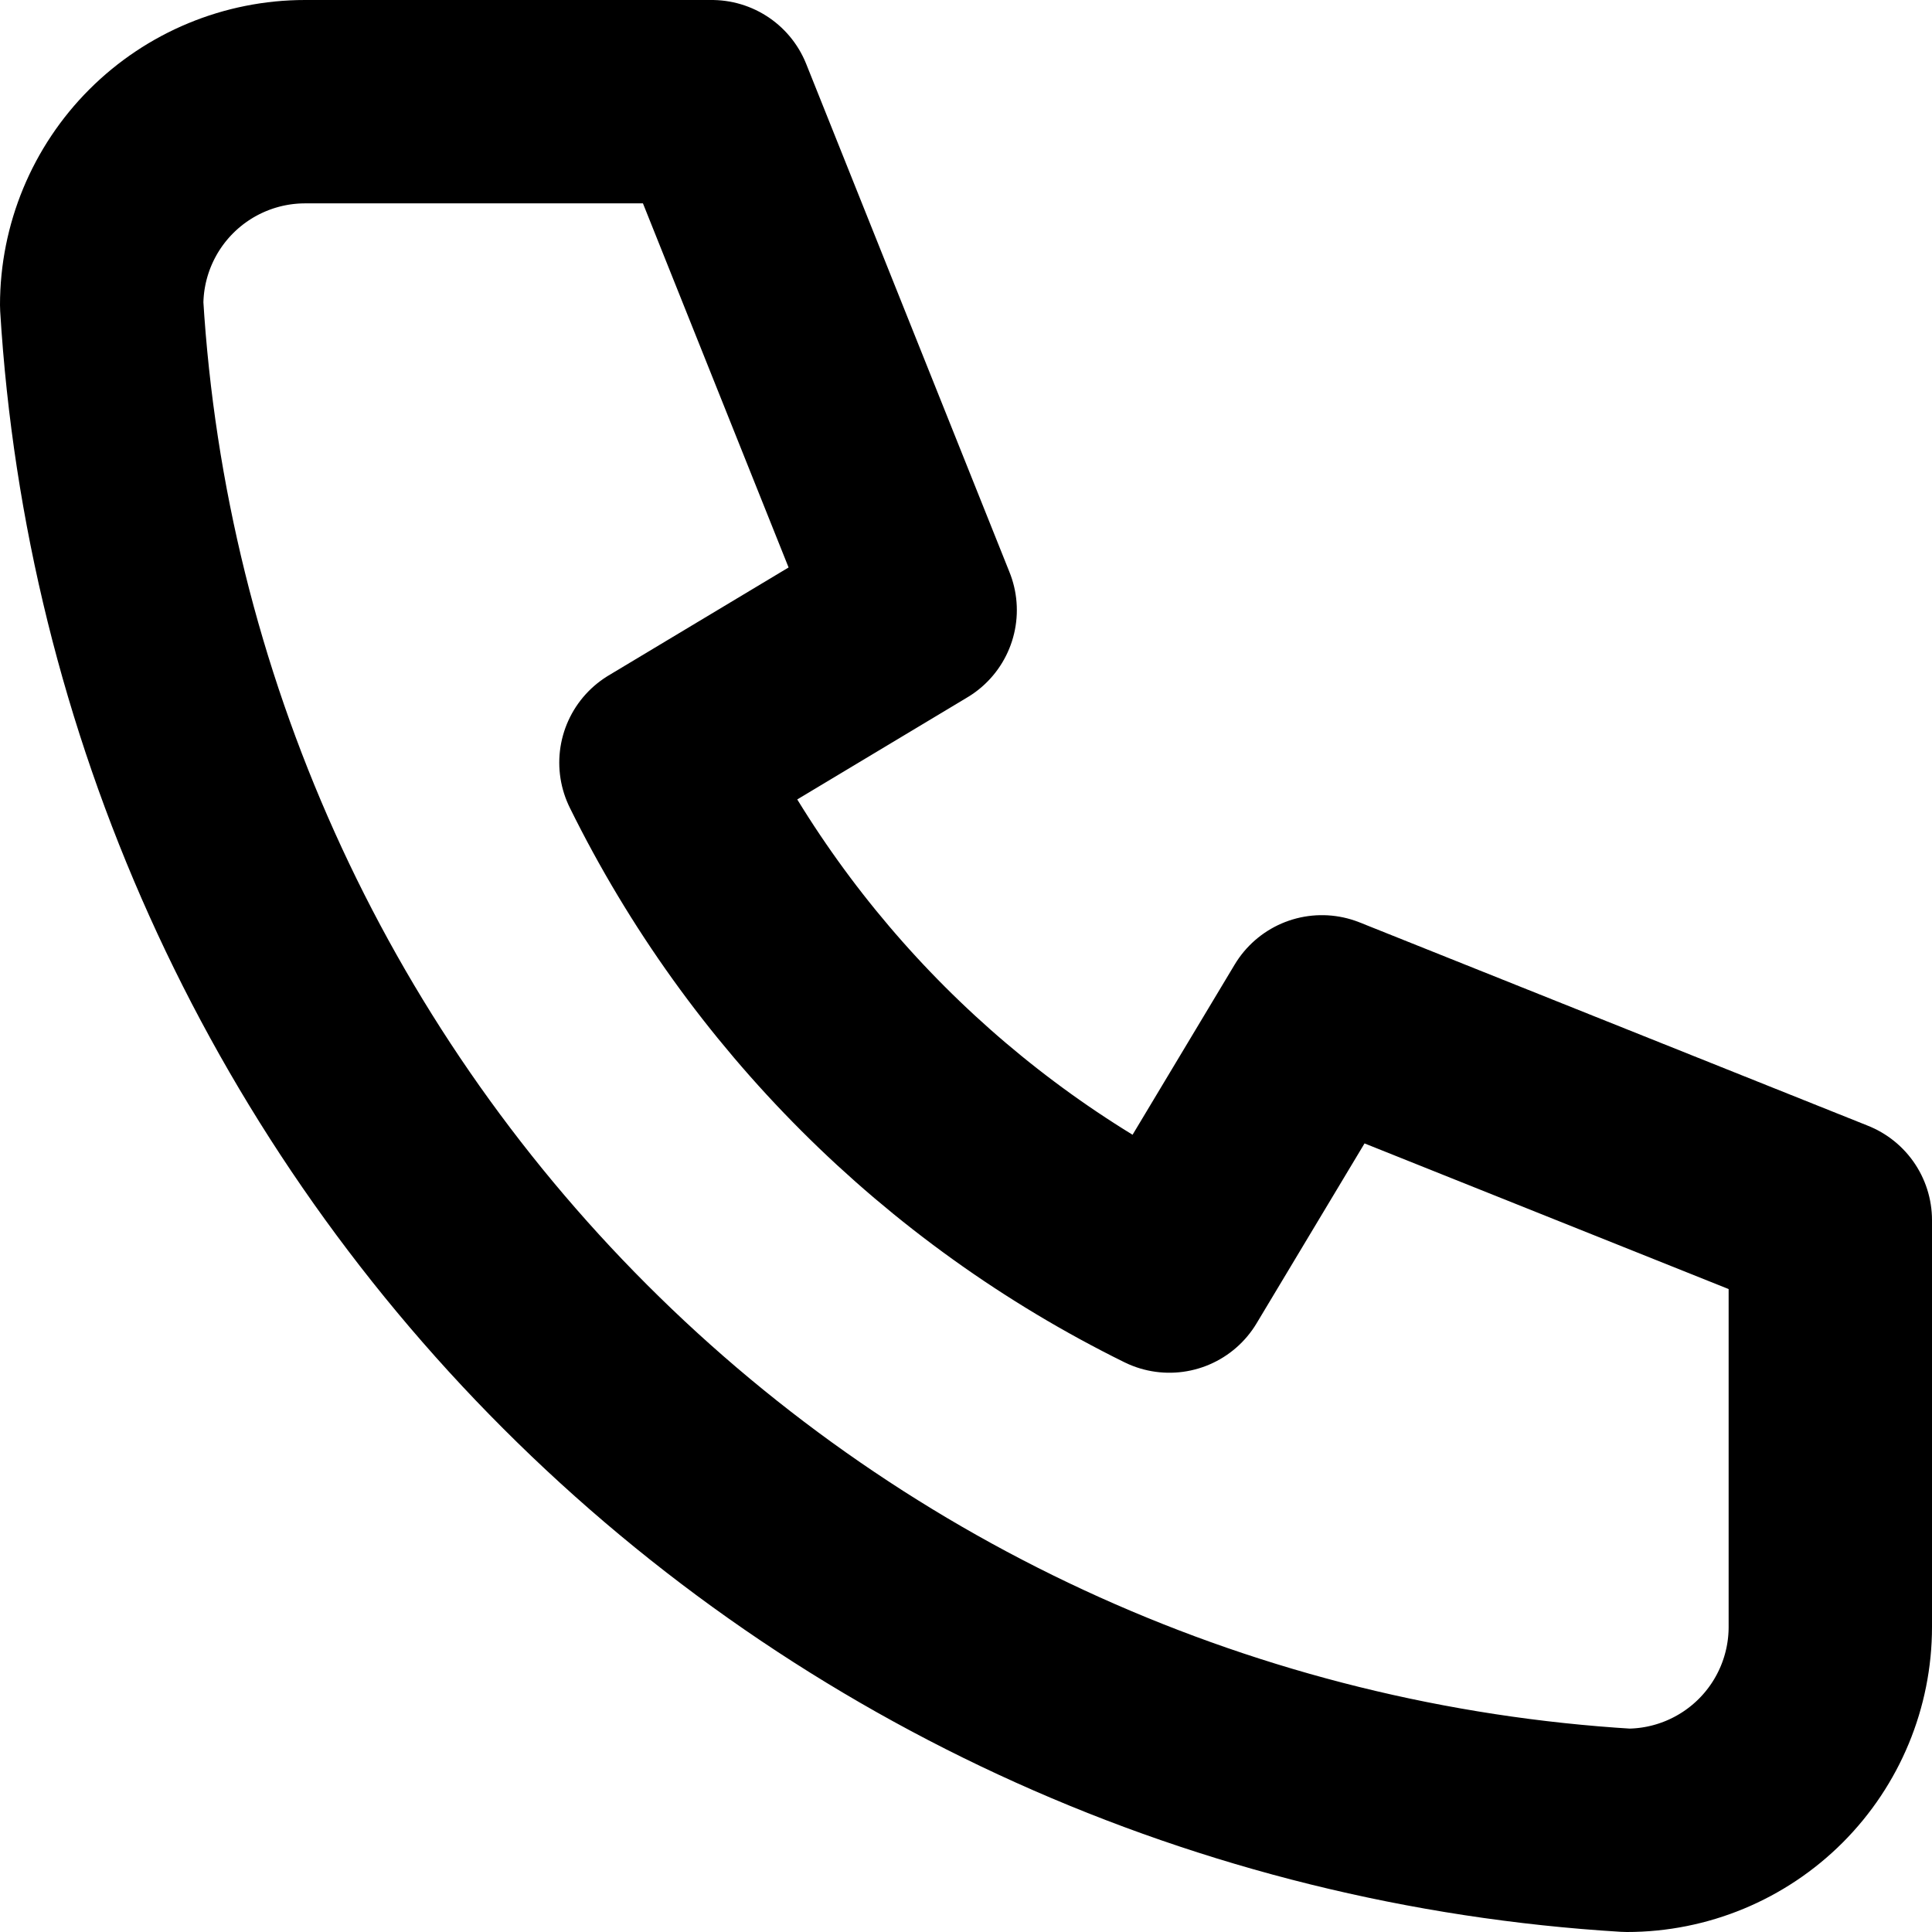
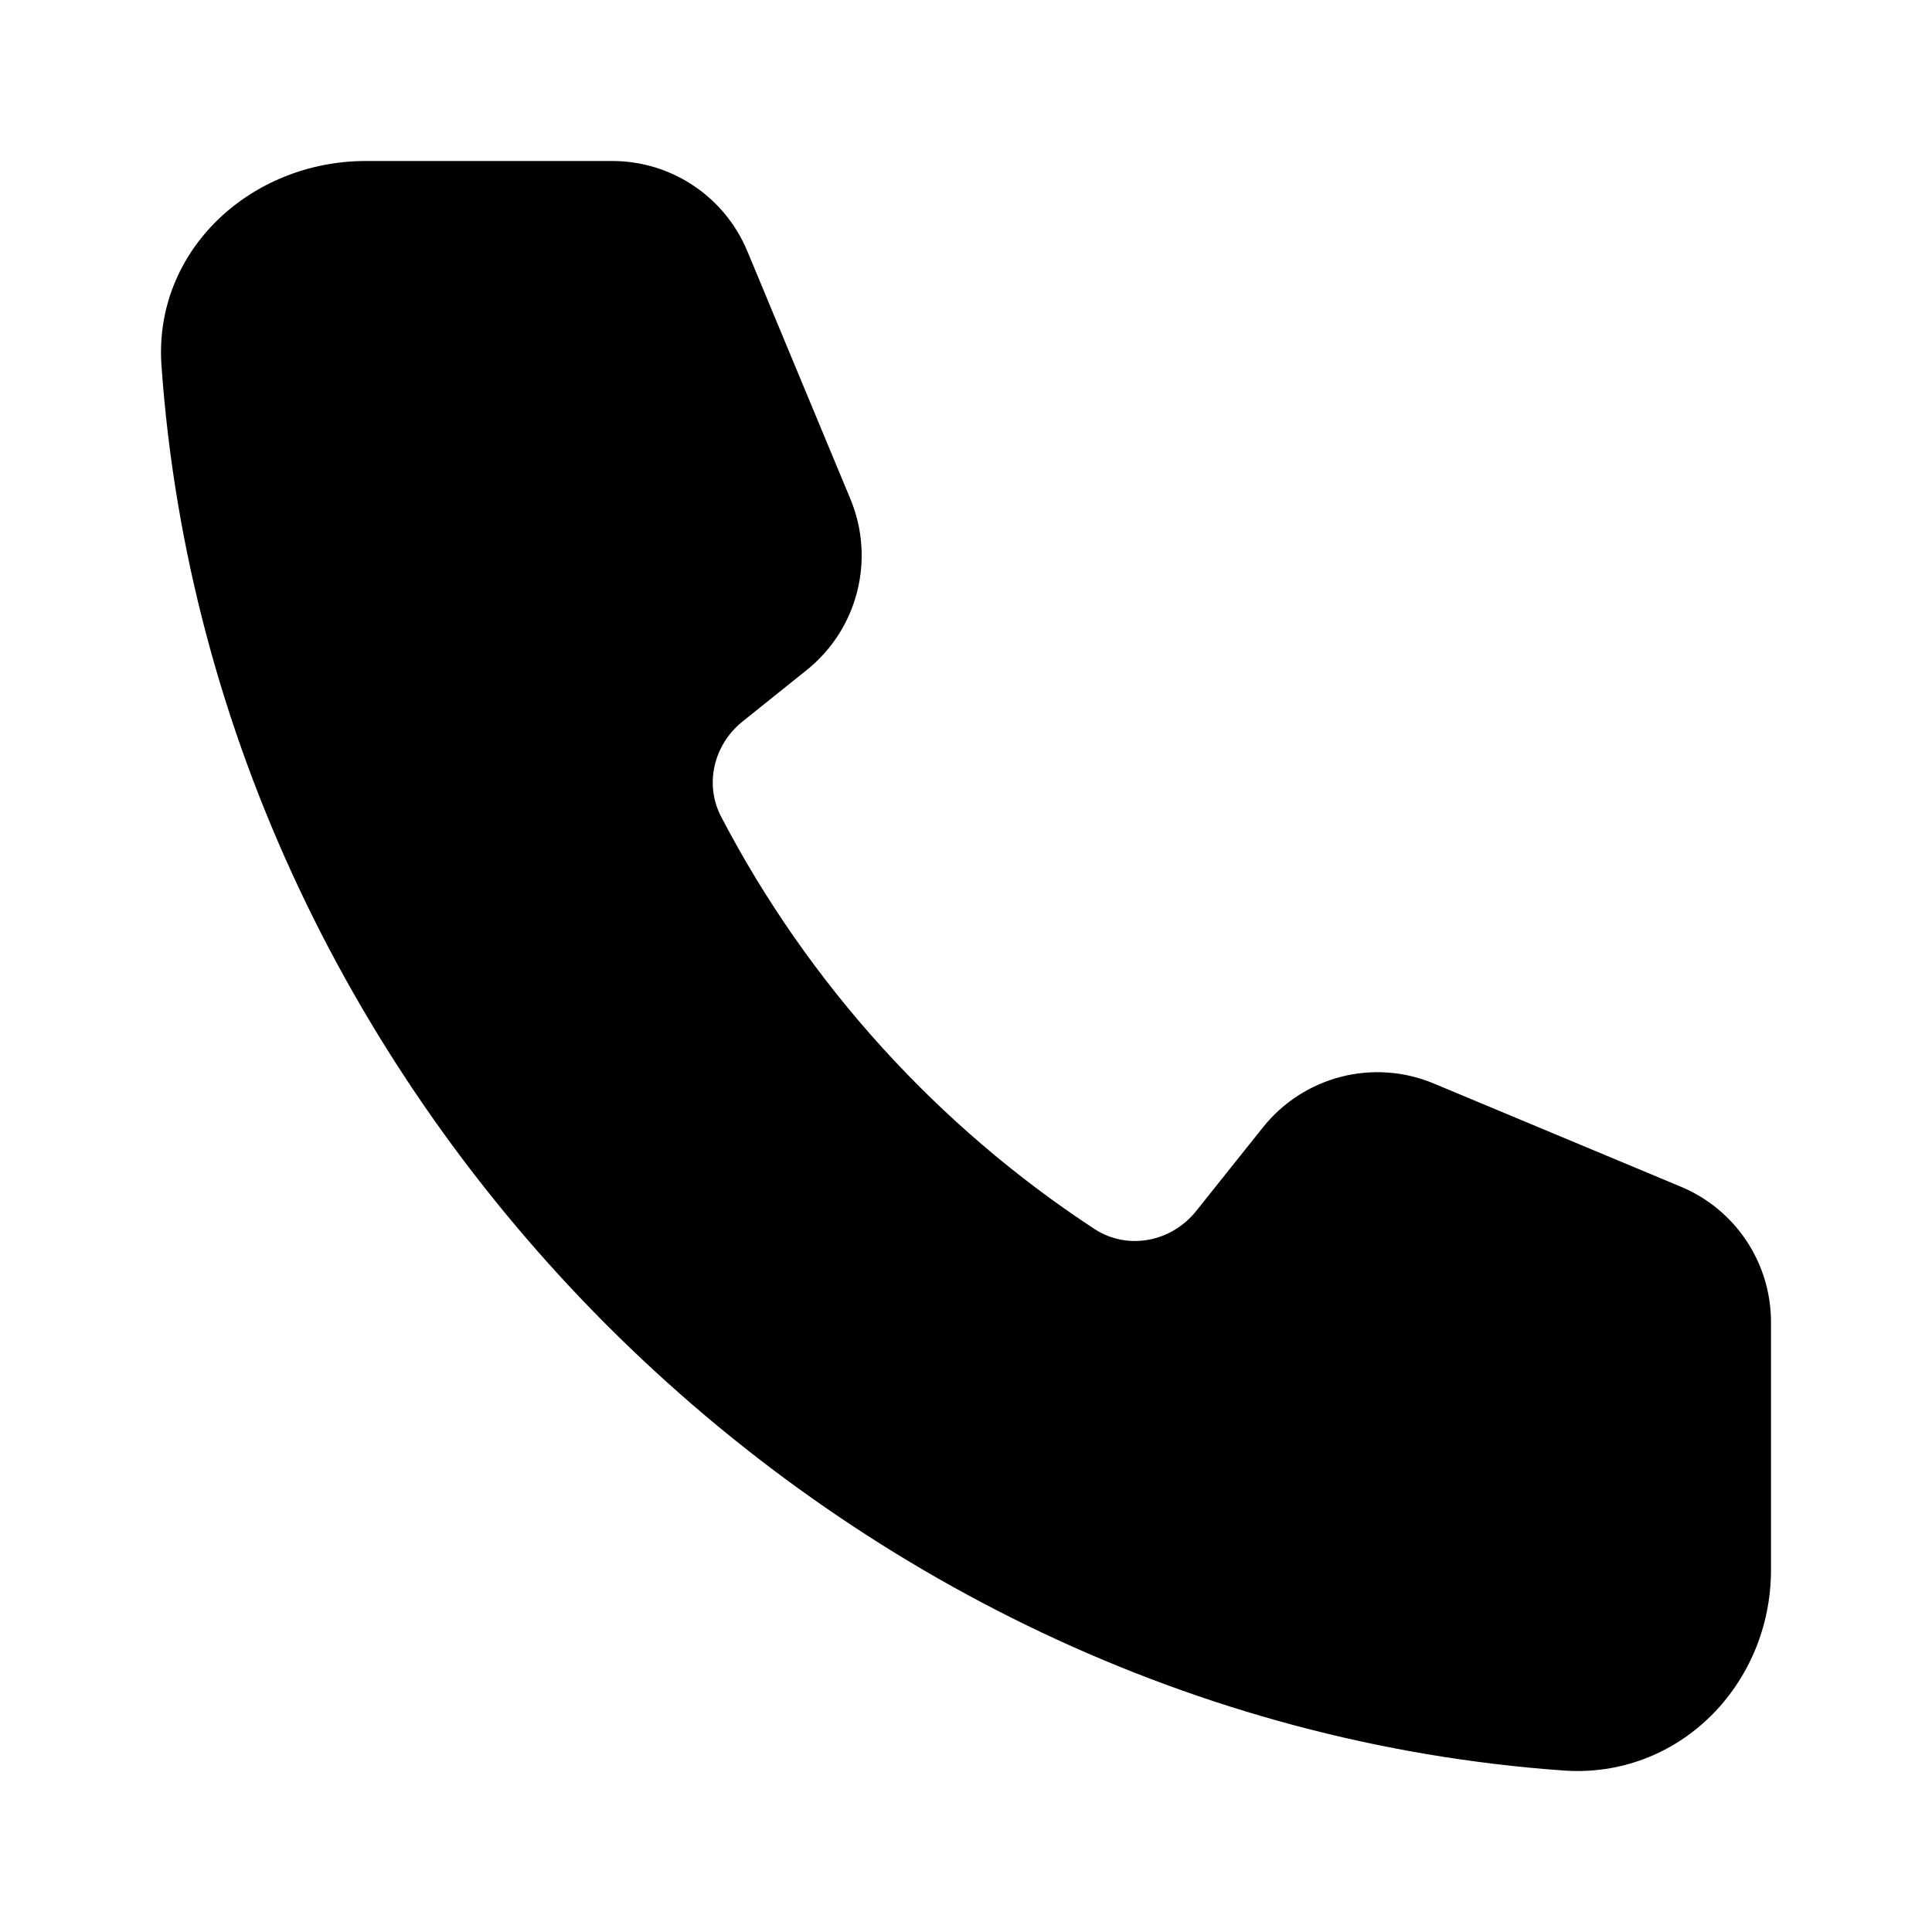
- <svg xmlns="http://www.w3.org/2000/svg" width="19" height="19" viewBox="0 0 19 19" fill="none">
-   <path d="M7 1H3C2.47 1 1.961 1.211 1.586 1.586C1.211 1.961 1 2.47 1 3C1.237 6.901 2.893 10.58 5.657 13.343C8.42 16.107 12.099 17.763 16 18C16.53 18 17.039 17.789 17.414 17.414C17.789 17.039 18 16.53 18 16V12L13 10L11.5 12.5C9.328 11.429 7.571 9.672 6.5 7.5L9 6L7 1Z" stroke="black" stroke-width="2" stroke-linecap="round" stroke-linejoin="round" />
+ <svg xmlns="http://www.w3.org/2000/svg" width="800px" height="800px" viewBox="0 0 24 24" fill="none">
+   <path d="M2.006 4.542C1.905 3.112 3.115 2 4.545 2H7.606C8.34 2 9.002 2.442 9.284 3.121L10.564 6.199C10.876 6.949 10.655 7.815 10.022 8.323L9.224 8.963C8.868 9.248 8.747 9.74 8.958 10.145C10.043 12.224 11.646 13.989 13.596 15.267C14.008 15.536 14.552 15.429 14.859 15.044L15.69 14.003C16.197 13.369 17.061 13.147 17.809 13.459L20.881 14.742C21.559 15.025 22 15.688 22 16.424V19.5C22 20.933 20.849 22.096 19.423 21.994C10.302 21.345 2.652 13.702 2.006 4.542Z" fill="#000000" />
</svg>
